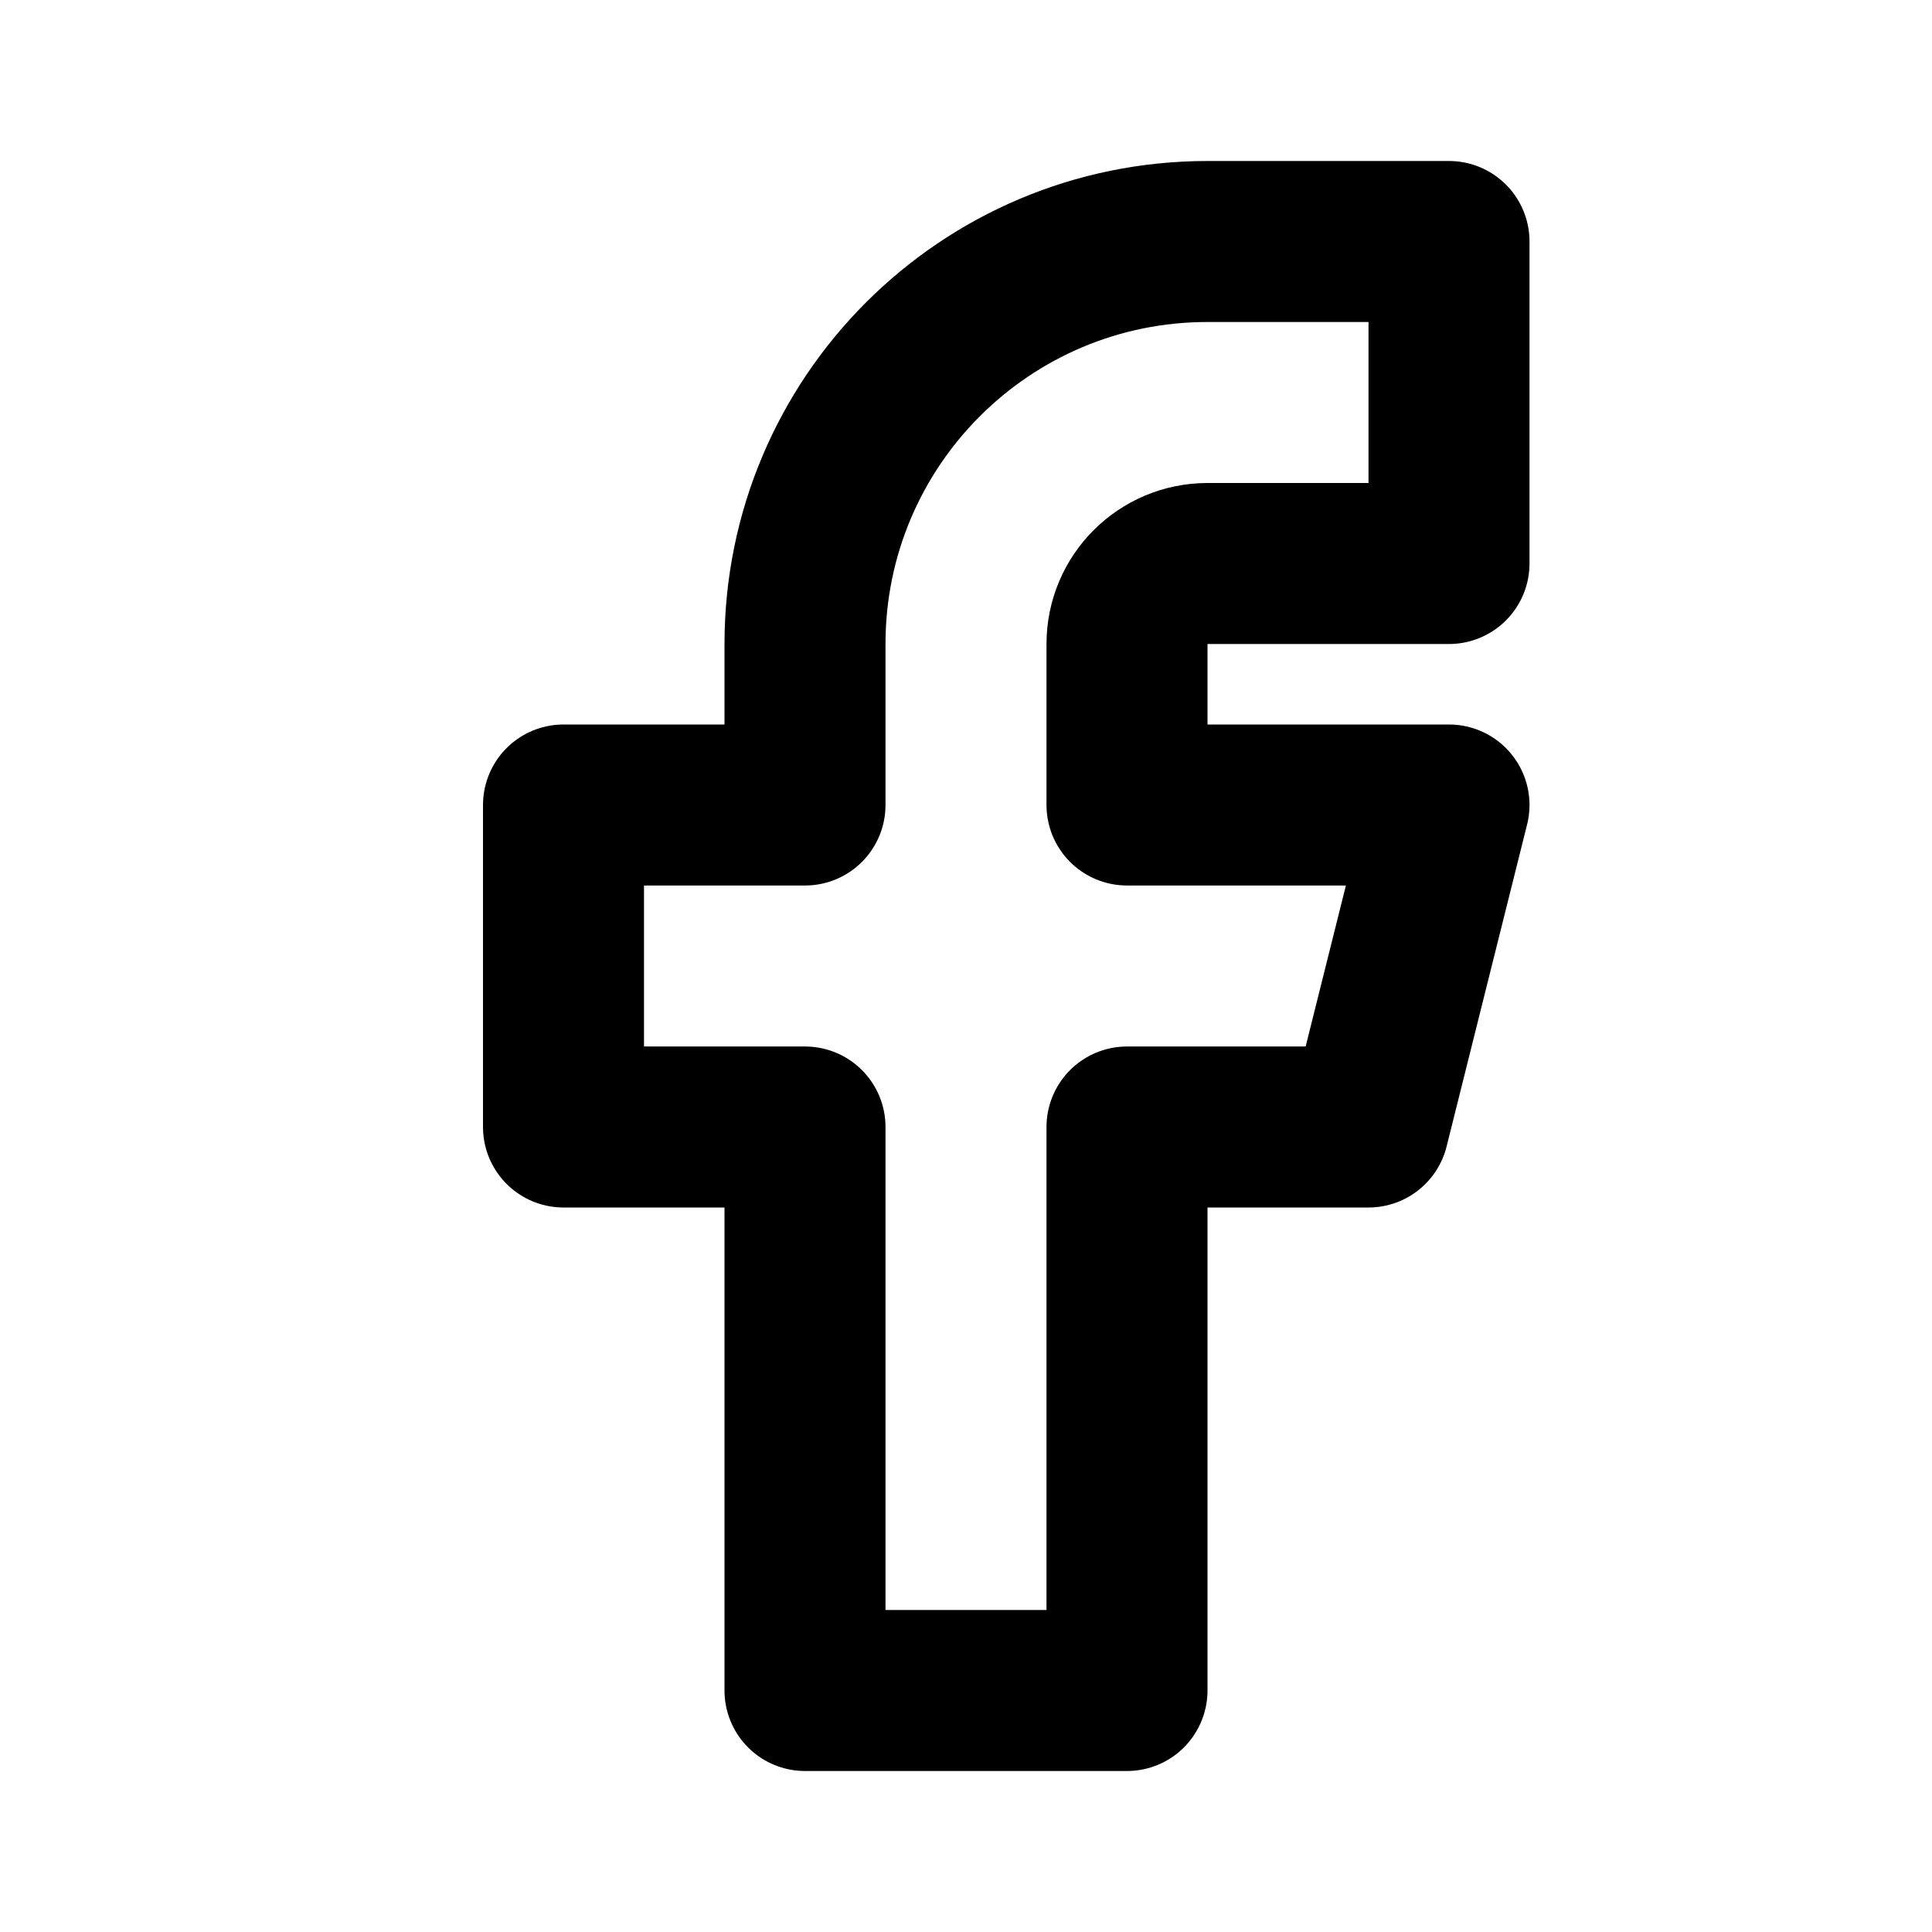
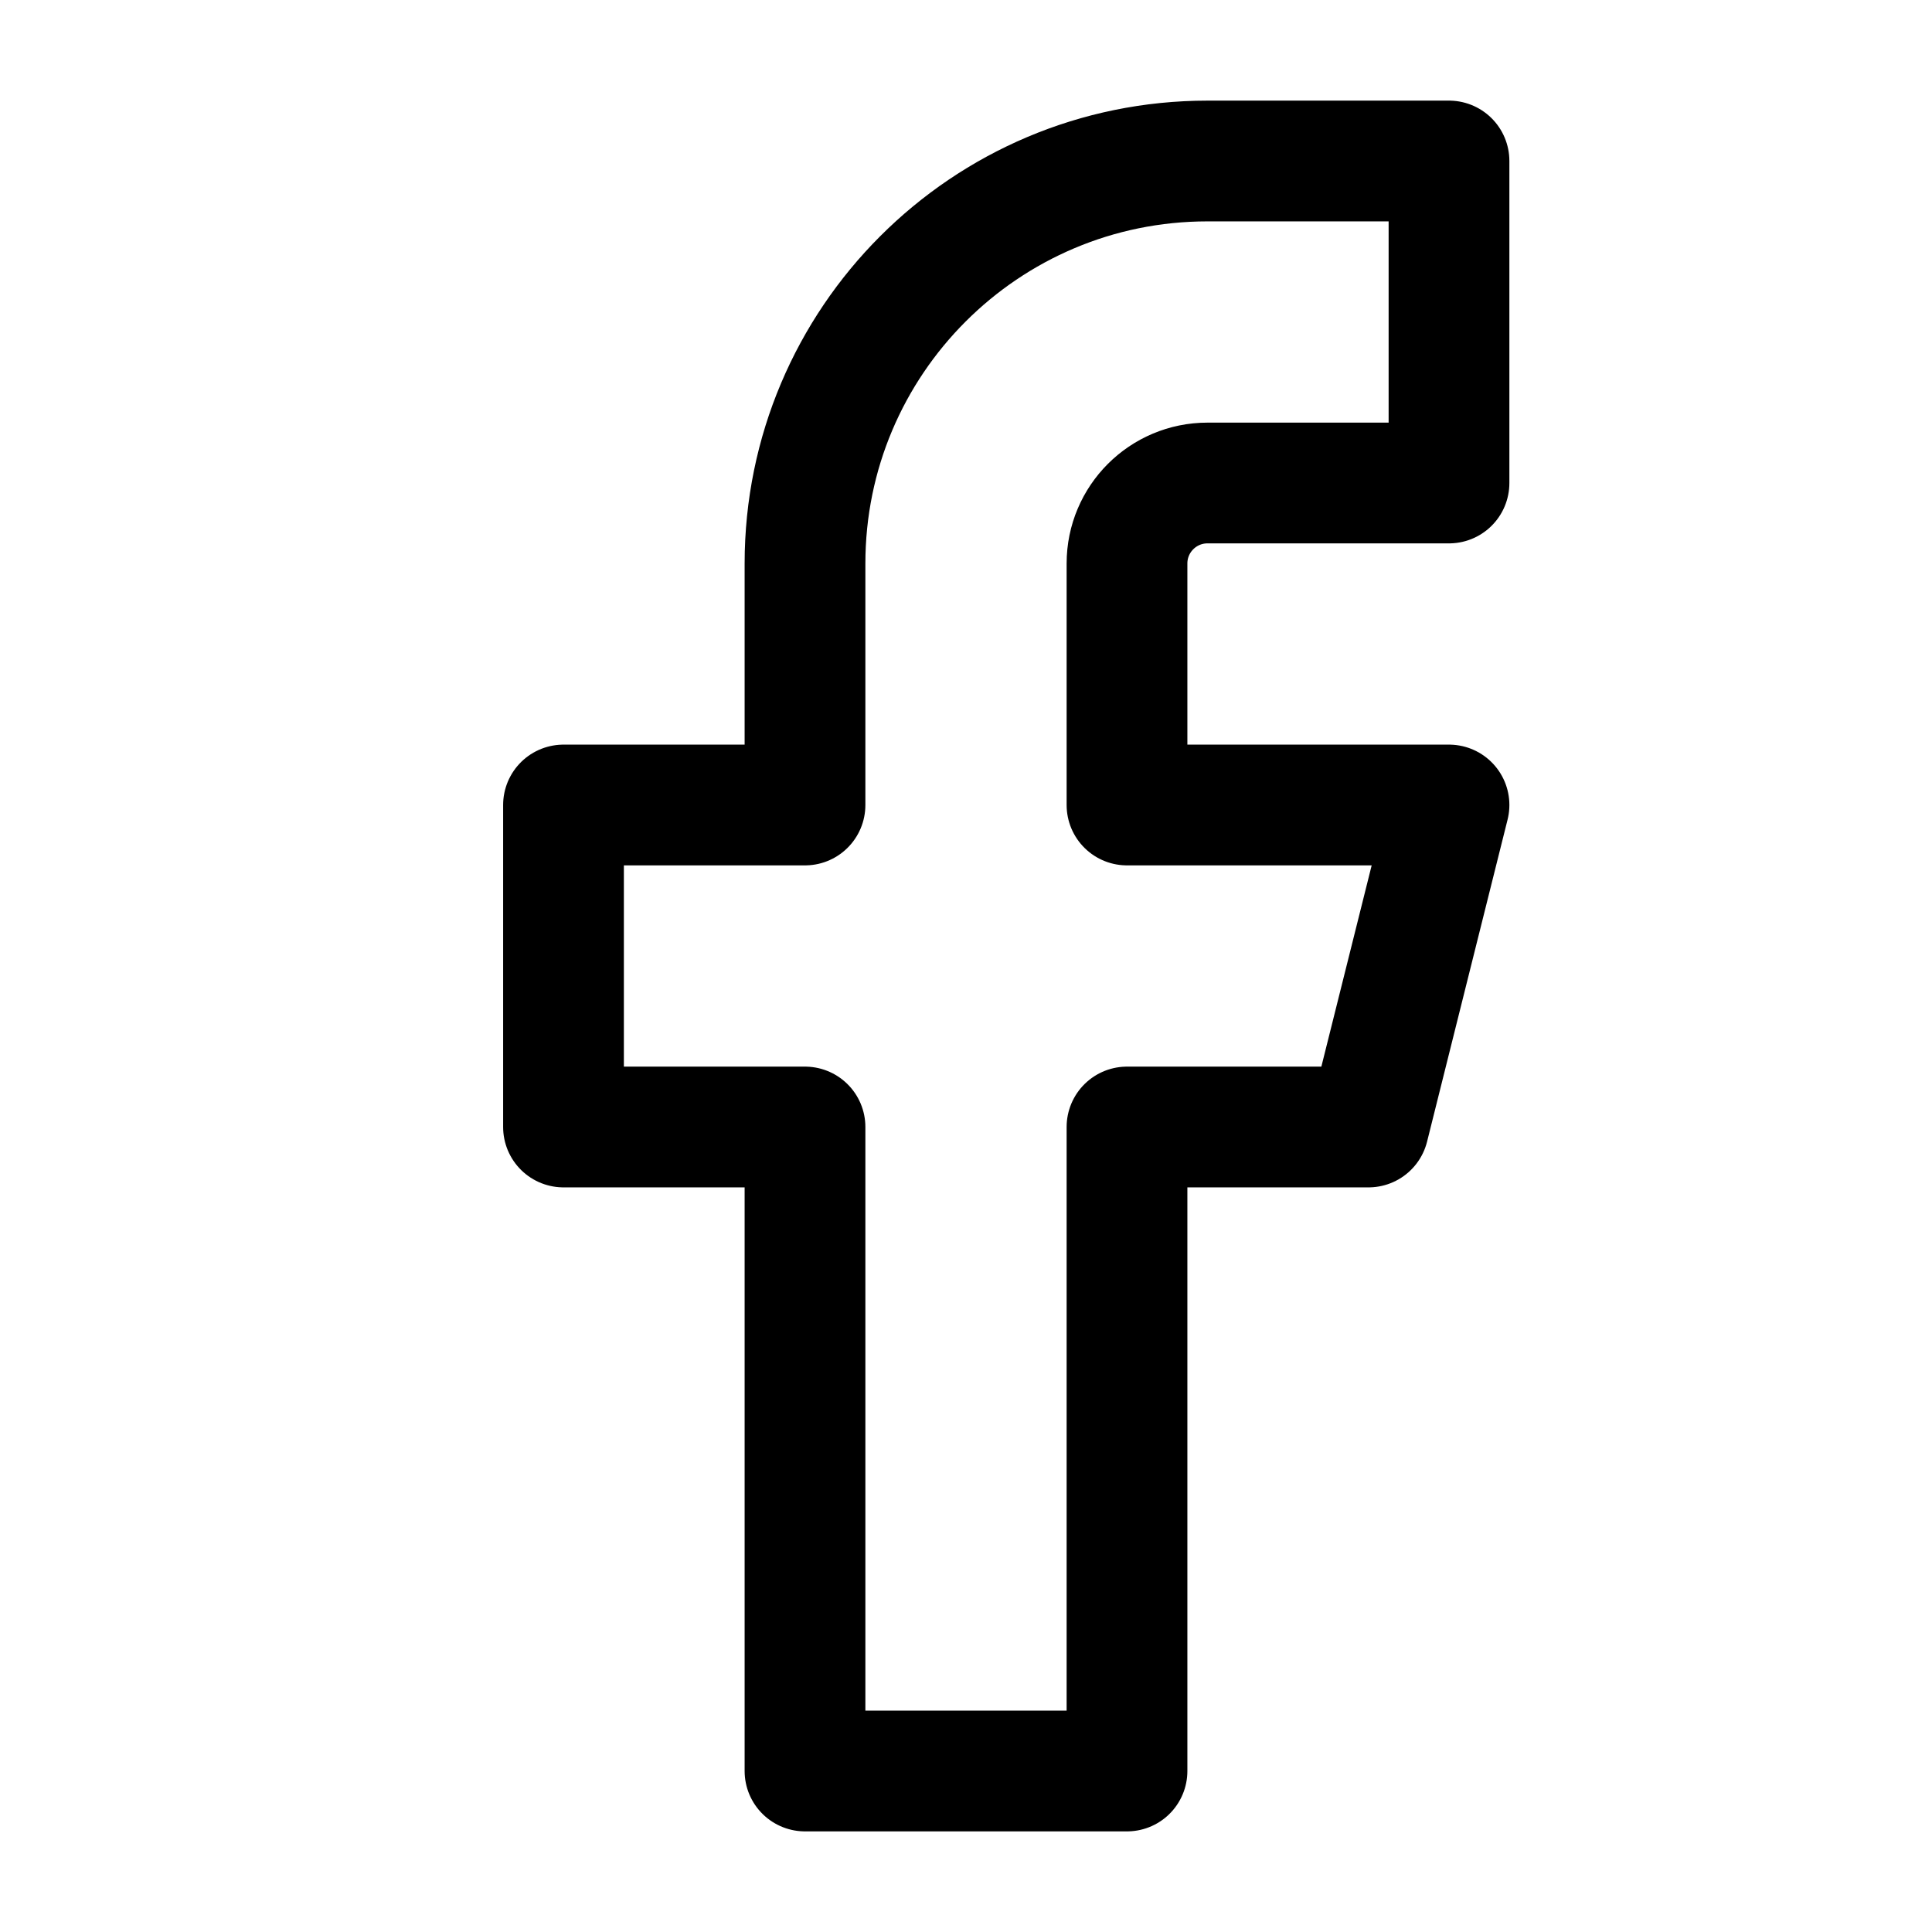
- <svg xmlns="http://www.w3.org/2000/svg" width="24" height="24" viewBox="0 0 24 24" fill="none" stroke="currentColor" stroke-width="2" stroke-linecap="round" stroke-linejoin="round" class="icon icon-tabler icons-tabler-outline icon-tabler-brand-facebook">
-   <path stroke="none" d="M0 0h24v24H0z" fill="none" />
-   <path d="M7 10v4h3v7h4v-7h3l1 -4h-4v-2a1 1 0 0 1 1 -1h3v-4h-3a5 5 0 0 0 -5 5v2h-3" />
+ <svg xmlns="http://www.w3.org/2000/svg" width="24" height="24" viewBox="0 0 24 24" fill="none" stroke="currentColor" stroke-width="1.5" stroke-linecap="round" stroke-linejoin="round">
+   <path d="M18 2h-3a5 5 0 0 0-5 5v3H7v4h3v8h4v-8h3l1-4h-4V7a1 1 0 0 1 1-1h3z" />
</svg>
